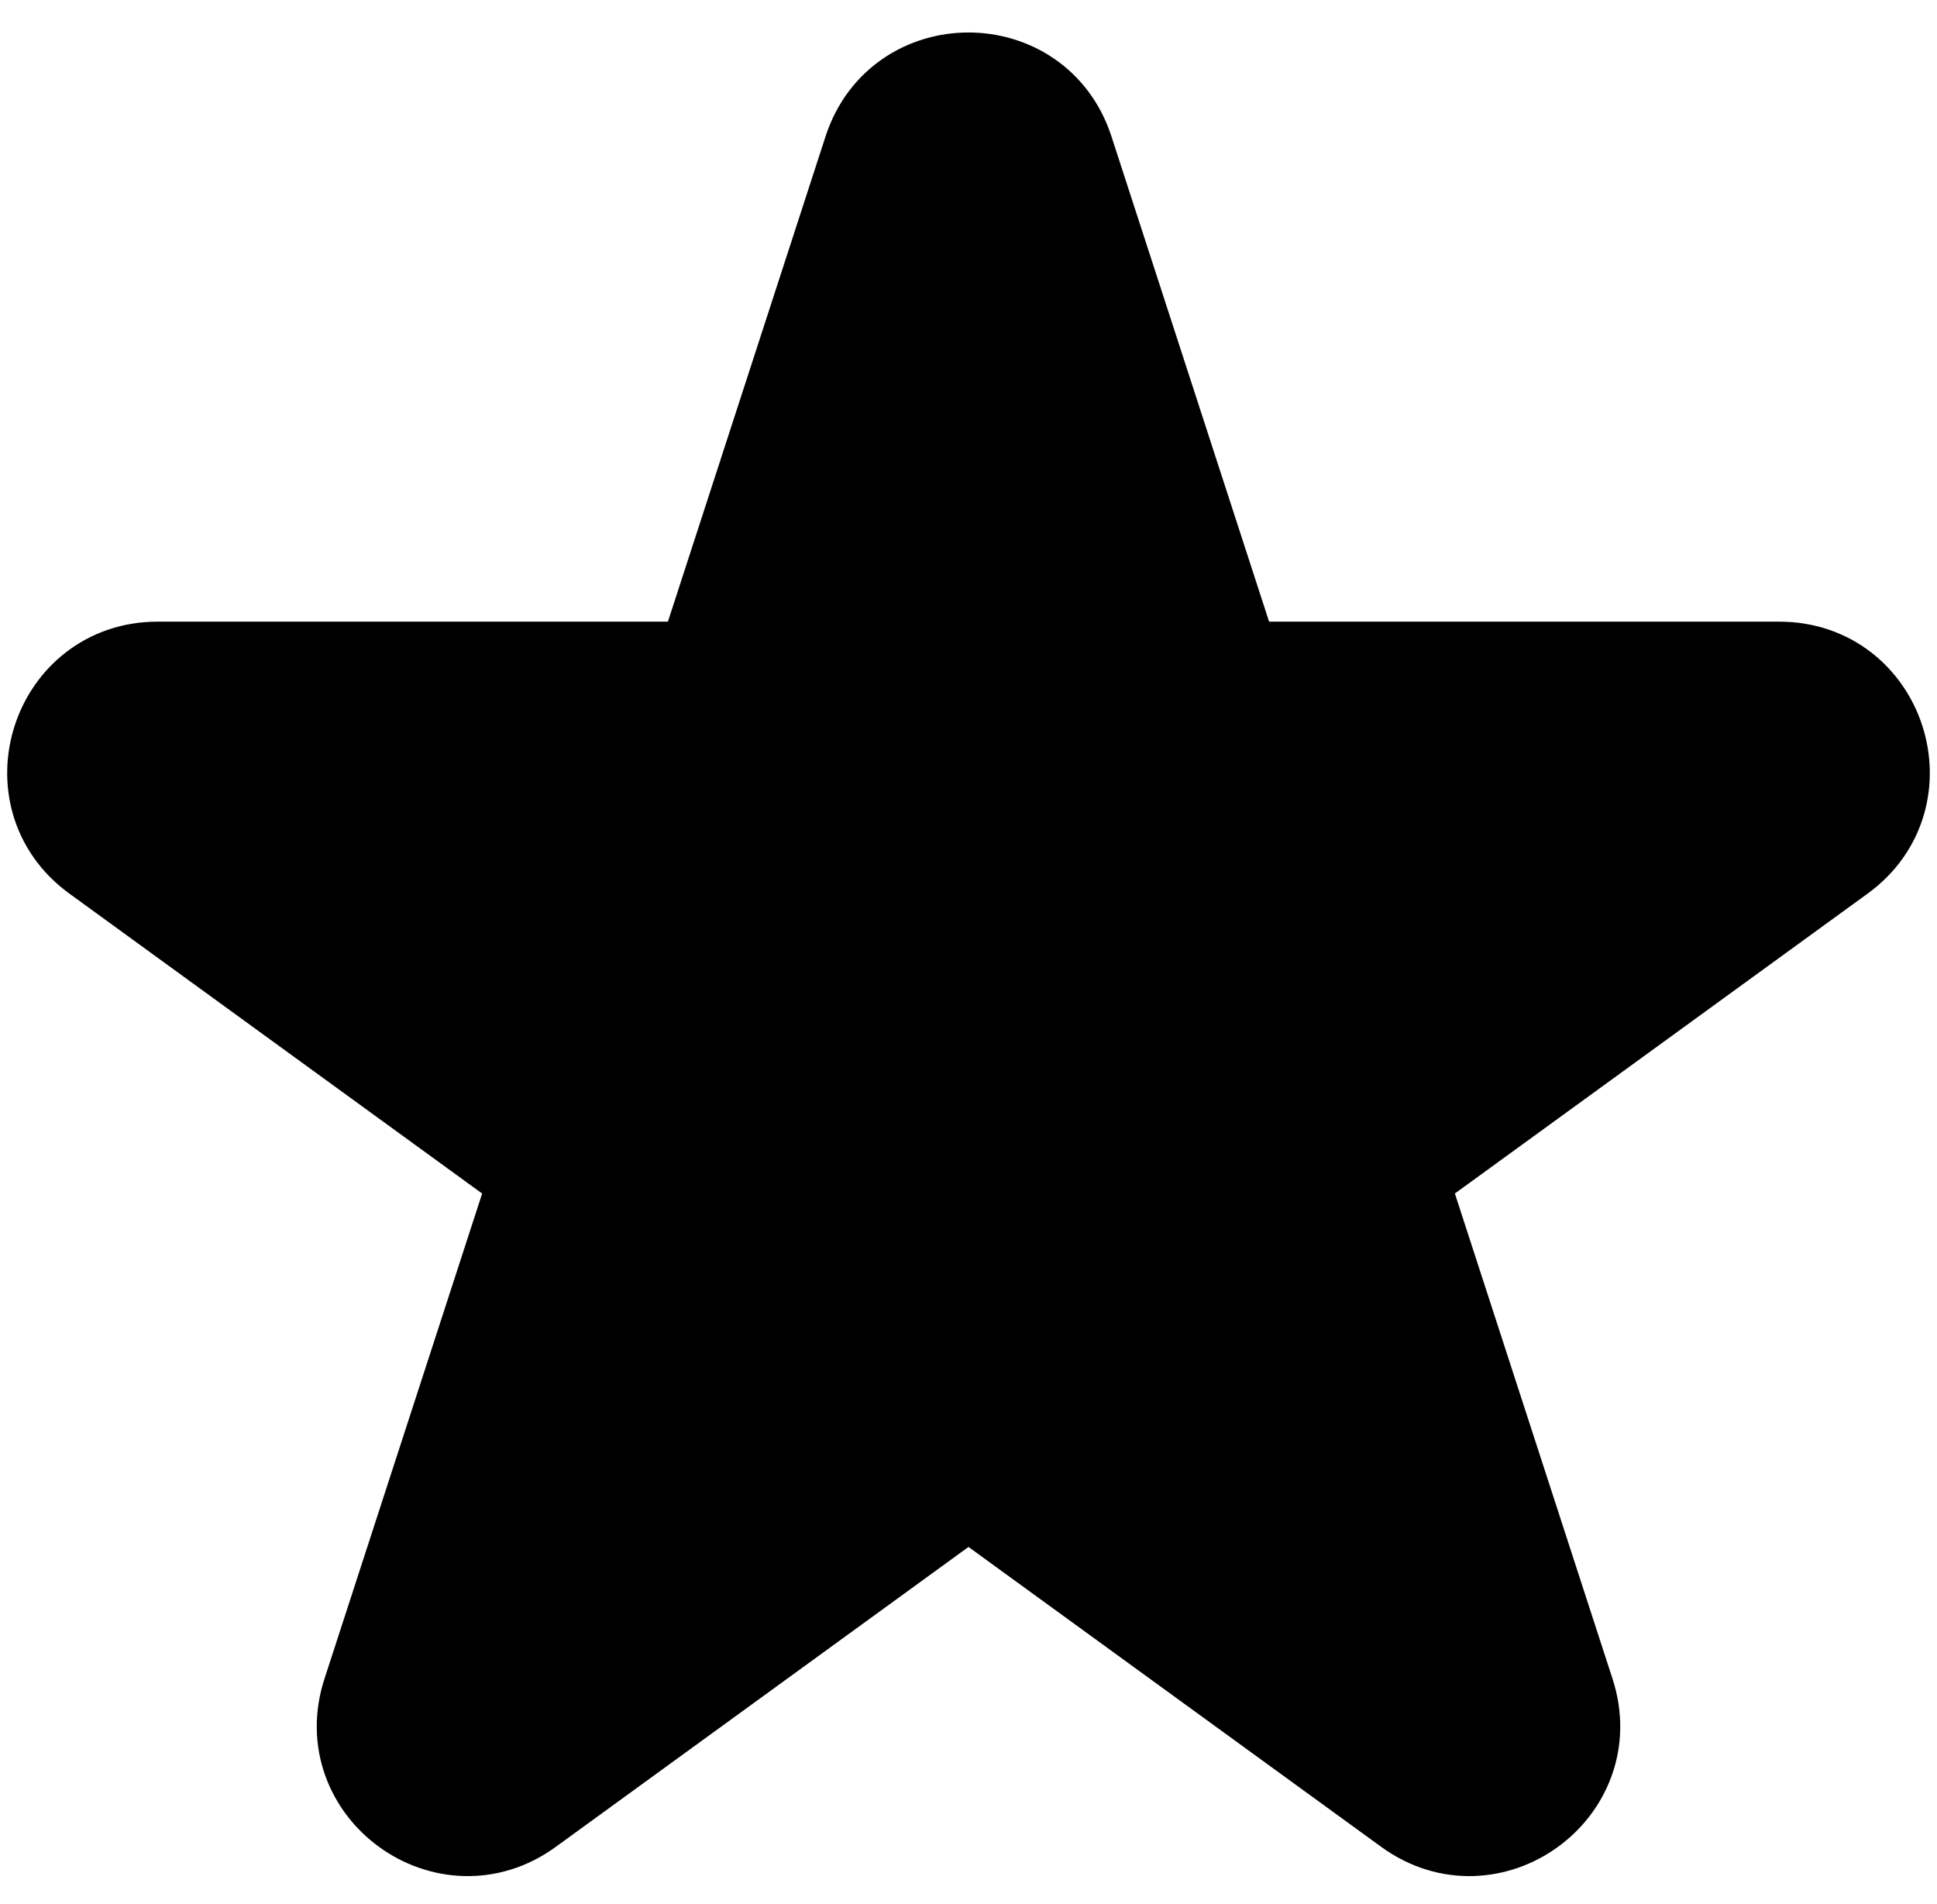
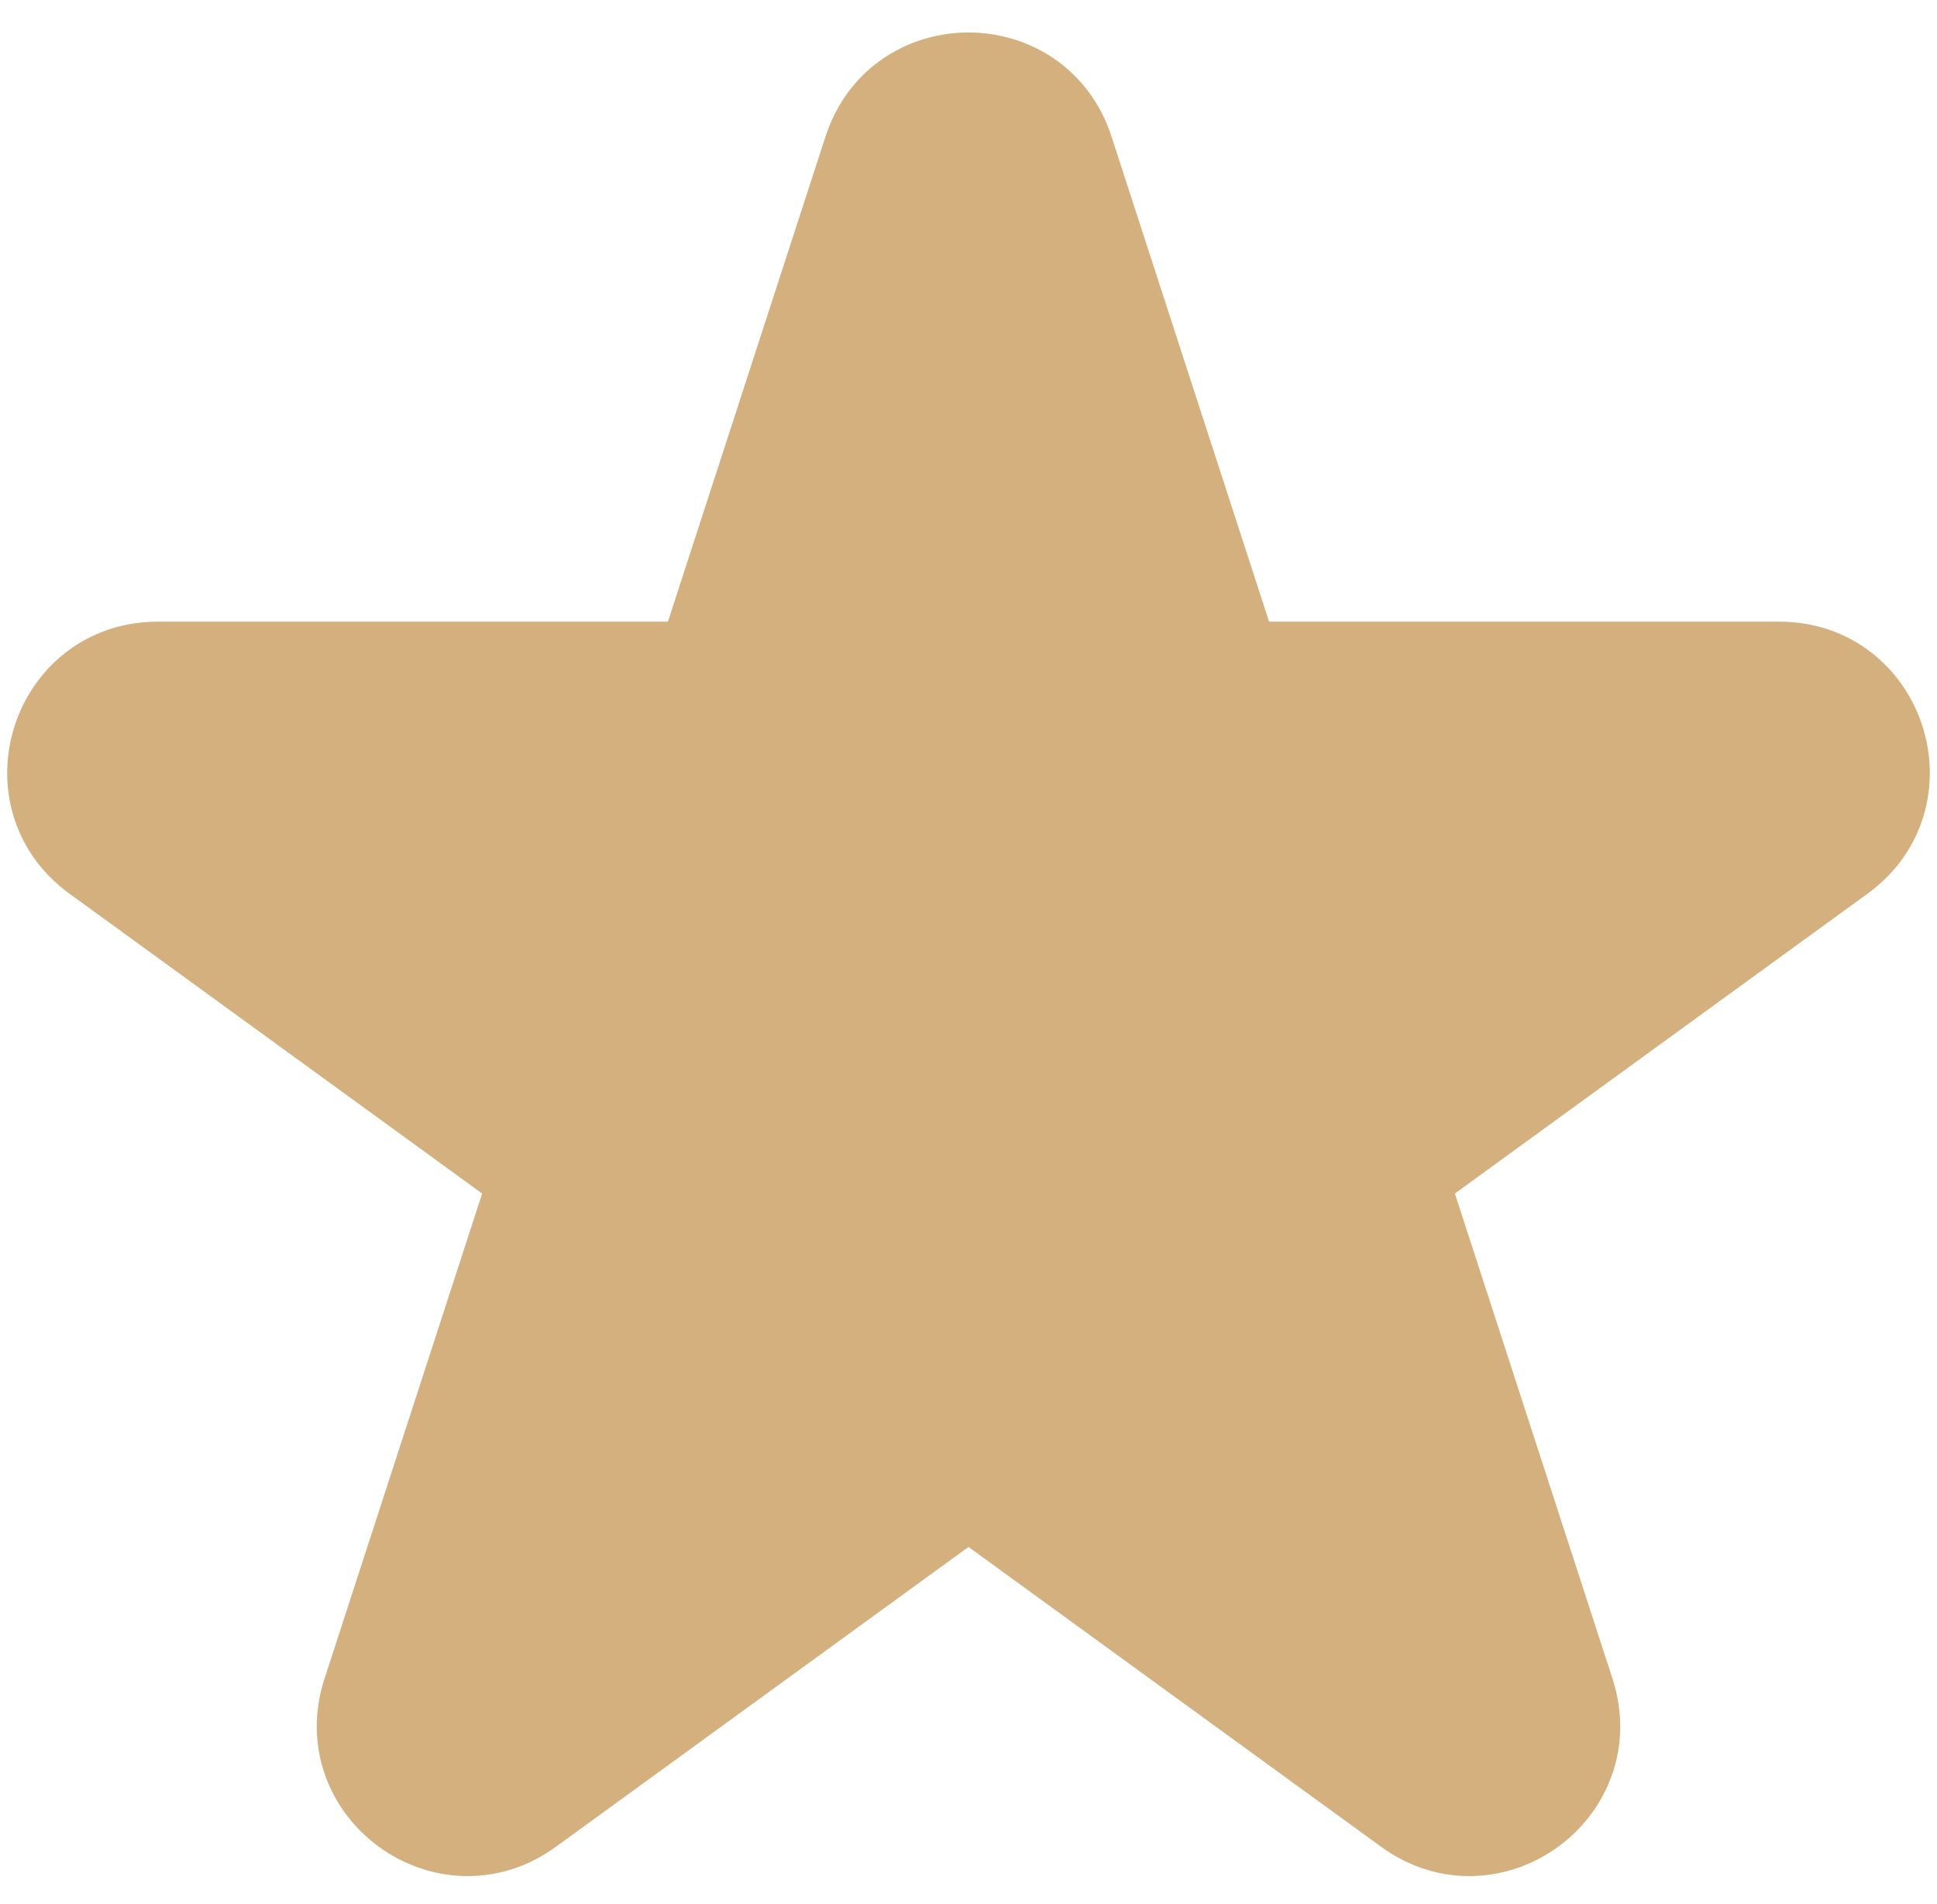
<svg xmlns="http://www.w3.org/2000/svg" width="58" height="57" viewBox="0 0 58 57" fill="none">
-   <path d="M36.924 19.343L32.091 4.468C31.118 1.474 26.882 1.474 25.909 4.468L21.076 19.343C20.975 19.652 20.687 19.861 20.363 19.861H4.722C1.573 19.861 0.264 23.89 2.811 25.741L15.465 34.934C15.728 35.125 15.838 35.464 15.738 35.773L10.904 50.648C9.931 53.642 13.358 56.132 15.905 54.282L28.559 45.088C28.822 44.897 29.178 44.897 29.441 45.088L42.095 54.282C44.642 56.132 48.069 53.642 47.096 50.648L42.263 35.773C42.162 35.464 42.272 35.125 42.535 34.934L55.189 25.741C57.736 23.89 56.427 19.861 53.278 19.861H37.638C37.313 19.861 37.025 19.652 36.924 19.343Z" fill="black" stroke="black" stroke-width="2.5" />
+   <path d="M36.924 19.343L32.091 4.468C31.118 1.474 26.882 1.474 25.909 4.468L21.076 19.343C20.975 19.652 20.687 19.861 20.363 19.861H4.722C1.573 19.861 0.264 23.89 2.811 25.741L15.465 34.934C15.728 35.125 15.838 35.464 15.738 35.773L10.904 50.648C9.931 53.642 13.358 56.132 15.905 54.282L28.559 45.088C28.822 44.897 29.178 44.897 29.441 45.088L42.095 54.282C44.642 56.132 48.069 53.642 47.096 50.648L42.263 35.773C42.162 35.464 42.272 35.125 42.535 34.934L55.189 25.741C57.736 23.89 56.427 19.861 53.278 19.861H37.638C37.313 19.861 37.025 19.652 36.924 19.343Z" fill="#d4b07f" stroke="#d4b07f" stroke-width="2.5" />
</svg>
